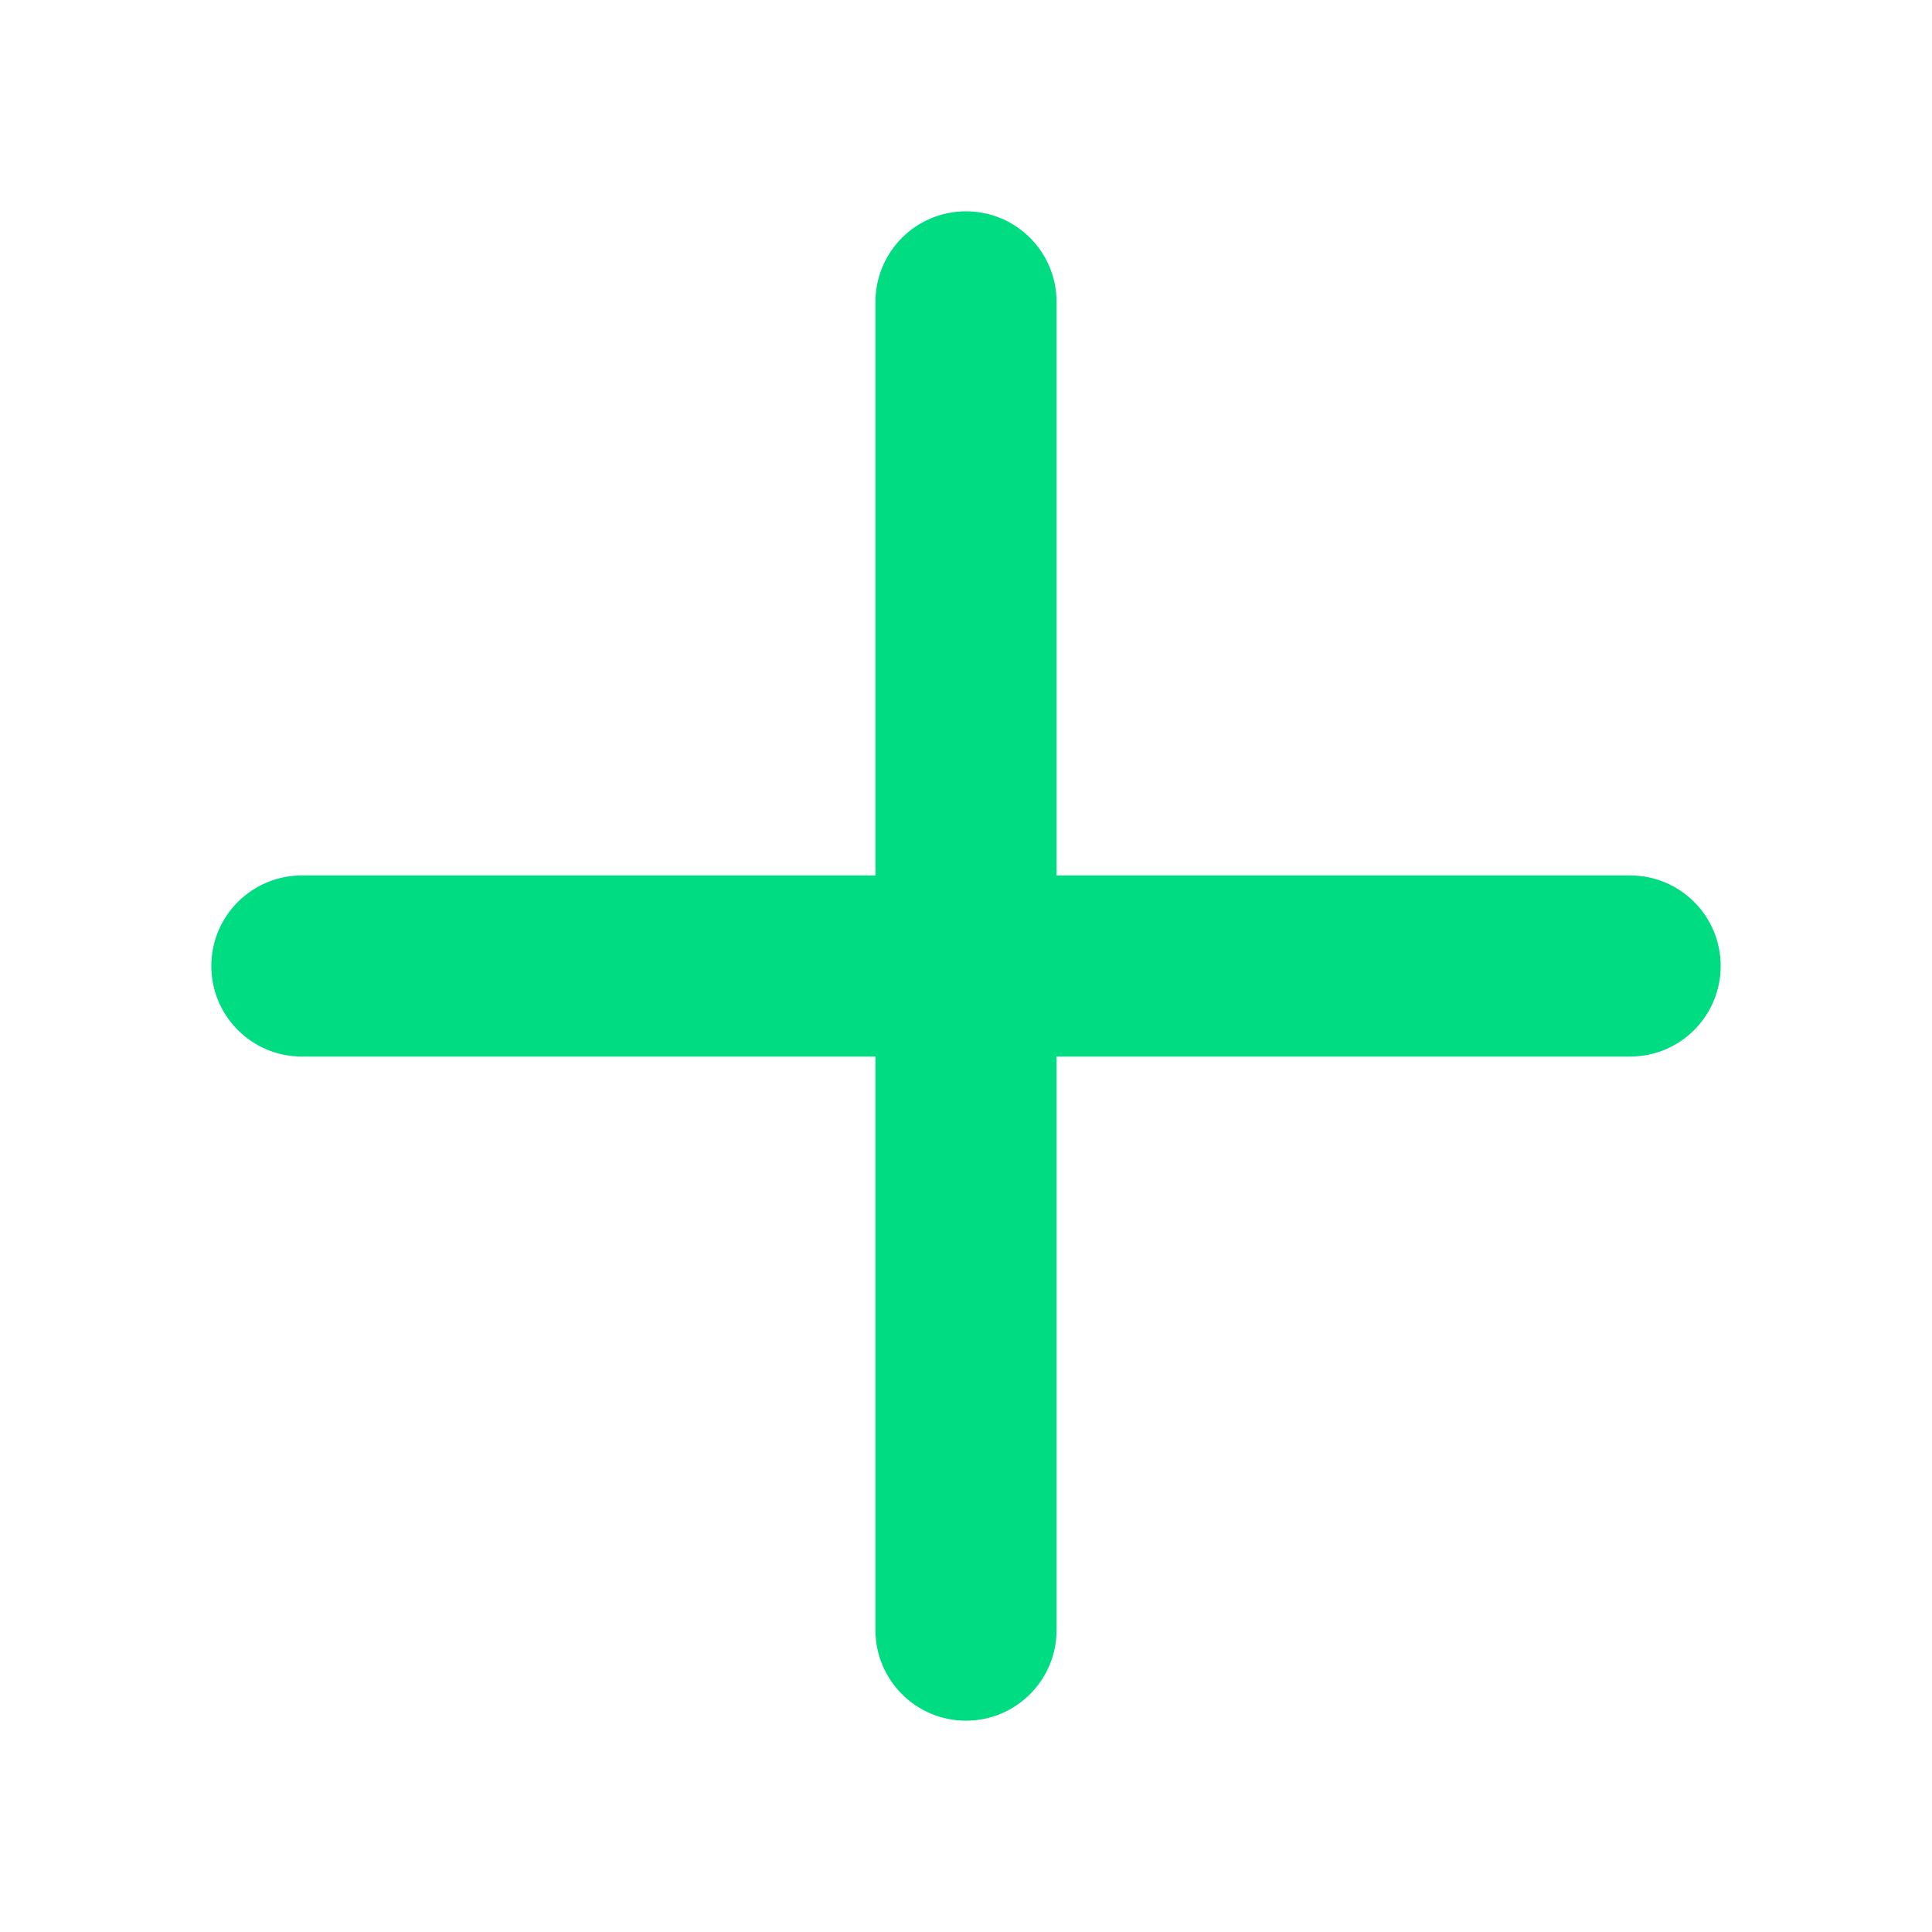
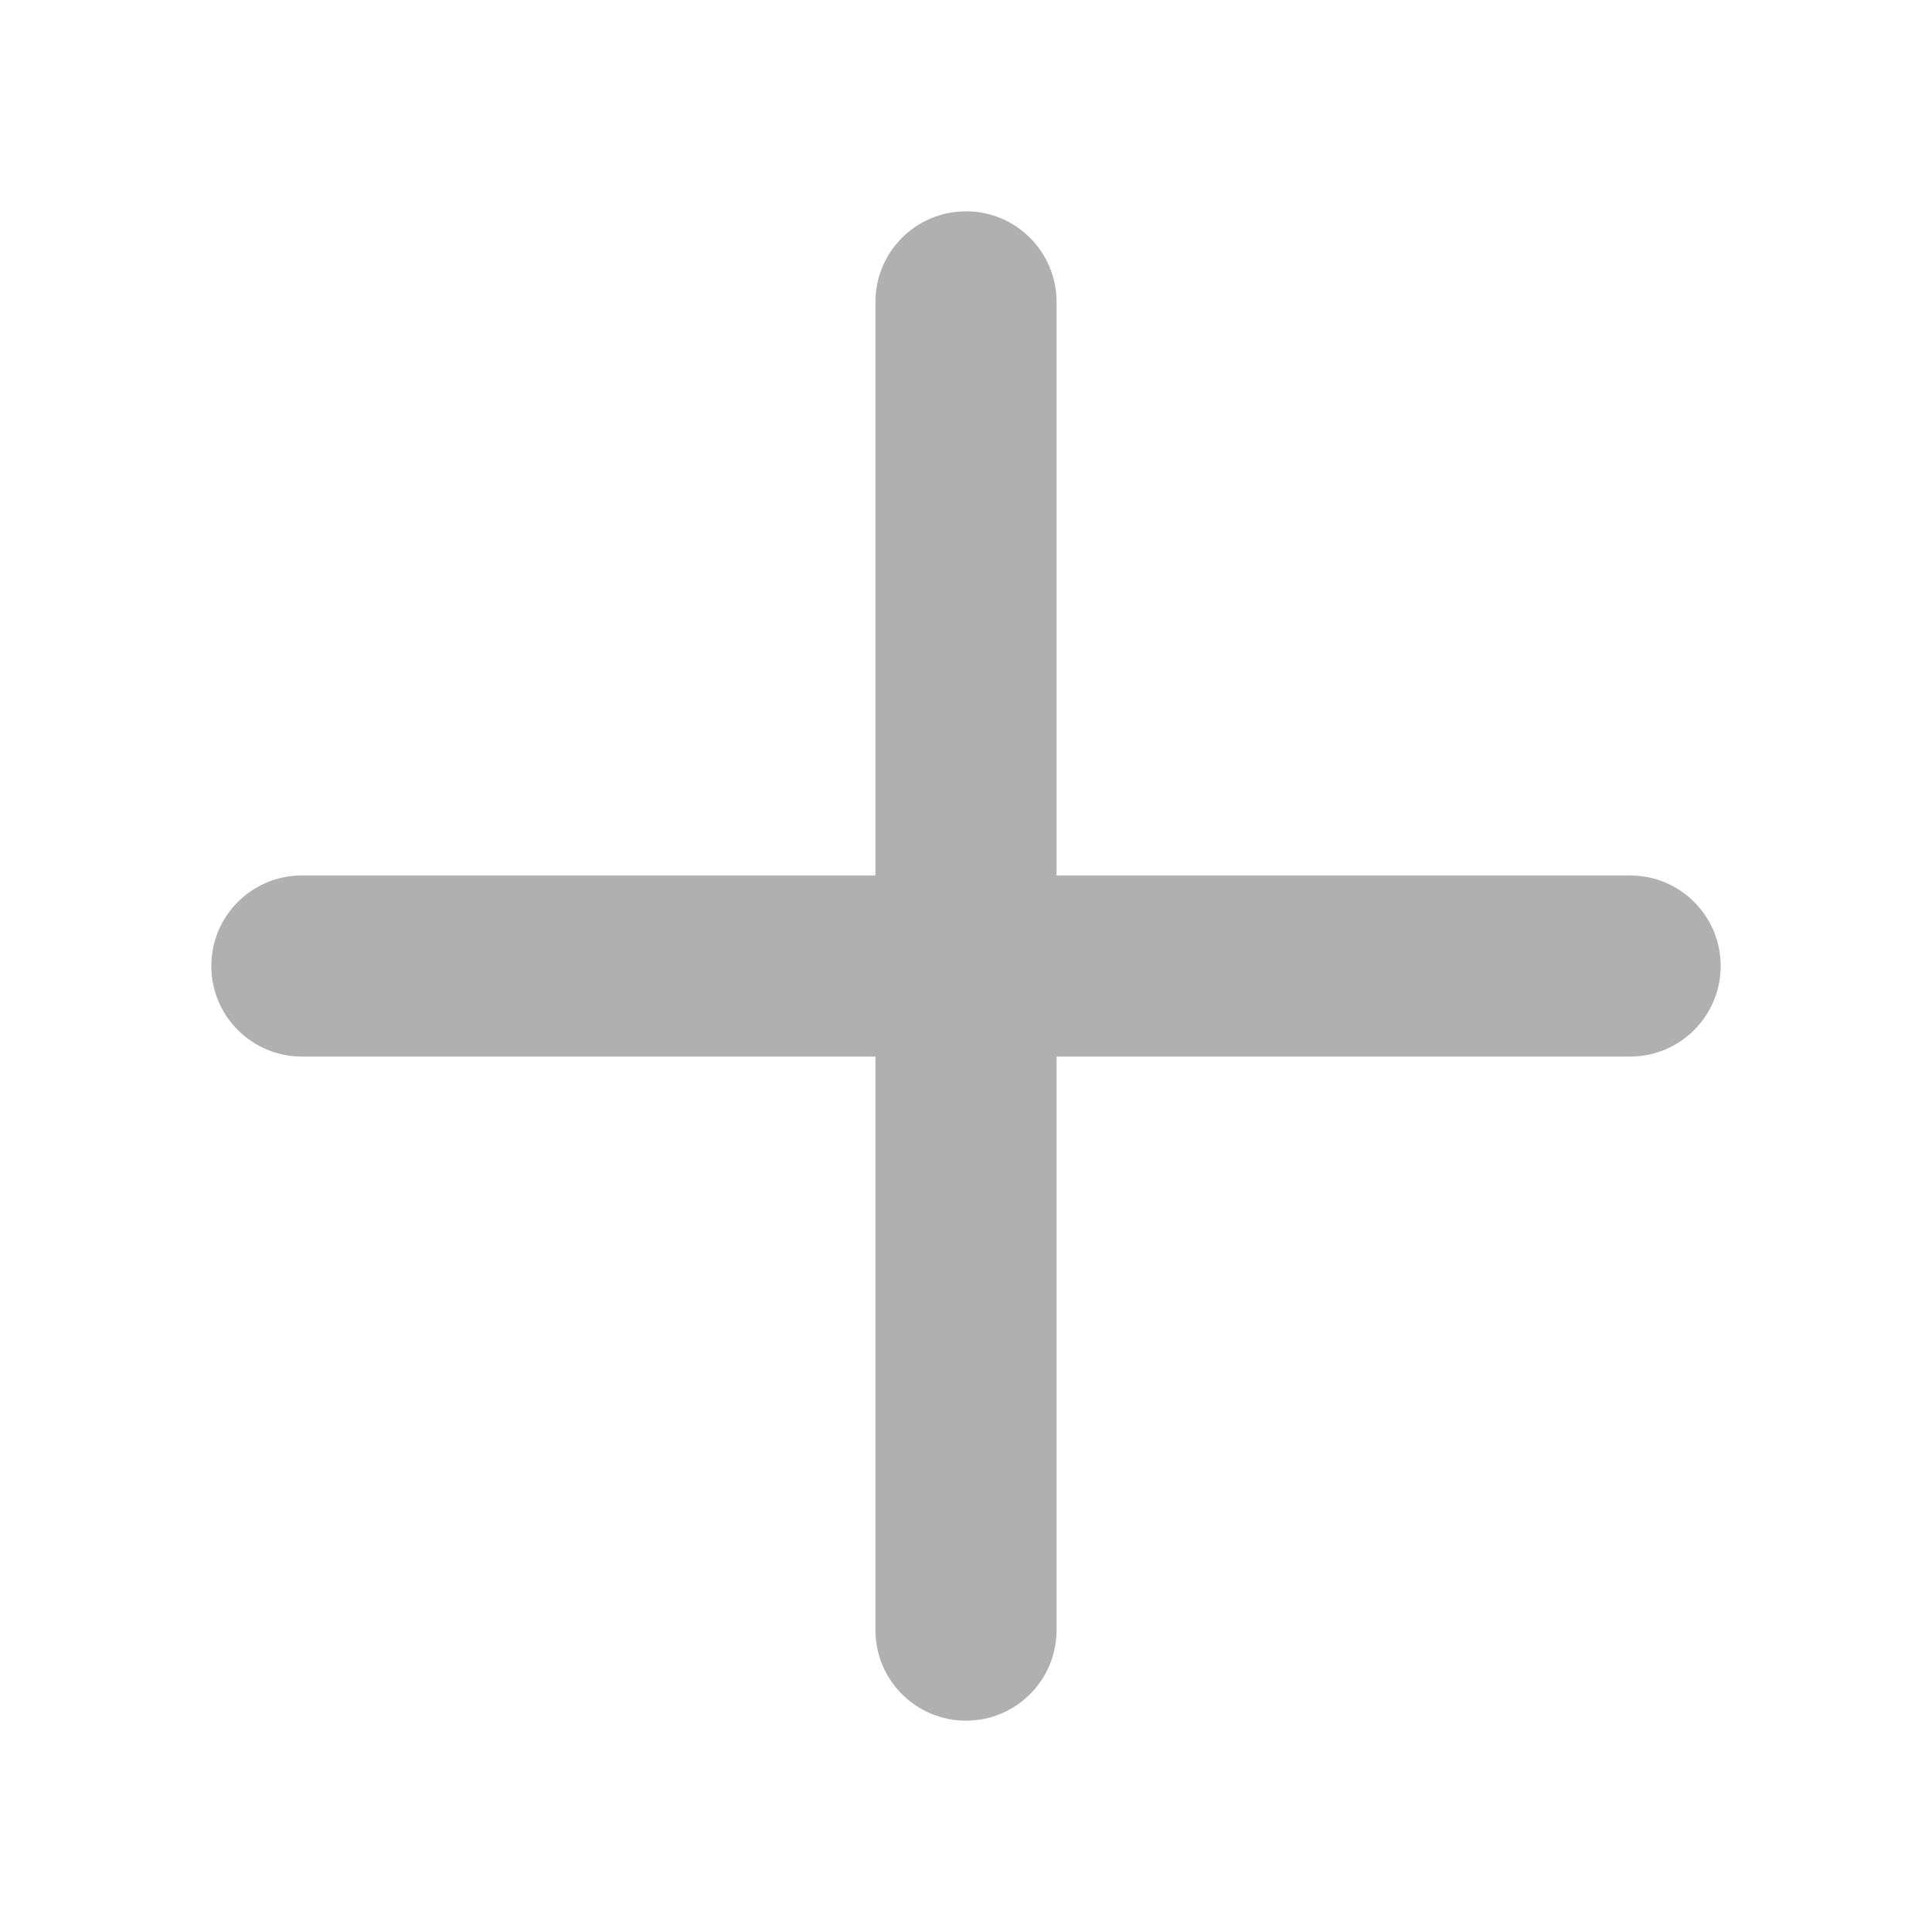
- <svg xmlns="http://www.w3.org/2000/svg" width="20" height="20" fill="#00DC82" viewBox="0 0 256 256">
+ <svg xmlns="http://www.w3.org/2000/svg" width="20" height="20" fill="#B0B0B0" viewBox="0 0 256 256">
  <path d="M228,128a12,12,0,0,1-12,12H140v76a12,12,0,0,1-24,0V140H40a12,12,0,0,1,0-24h76V40a12,12,0,0,1,24,0v76h76A12,12,0,0,1,228,128Z" />
</svg>
